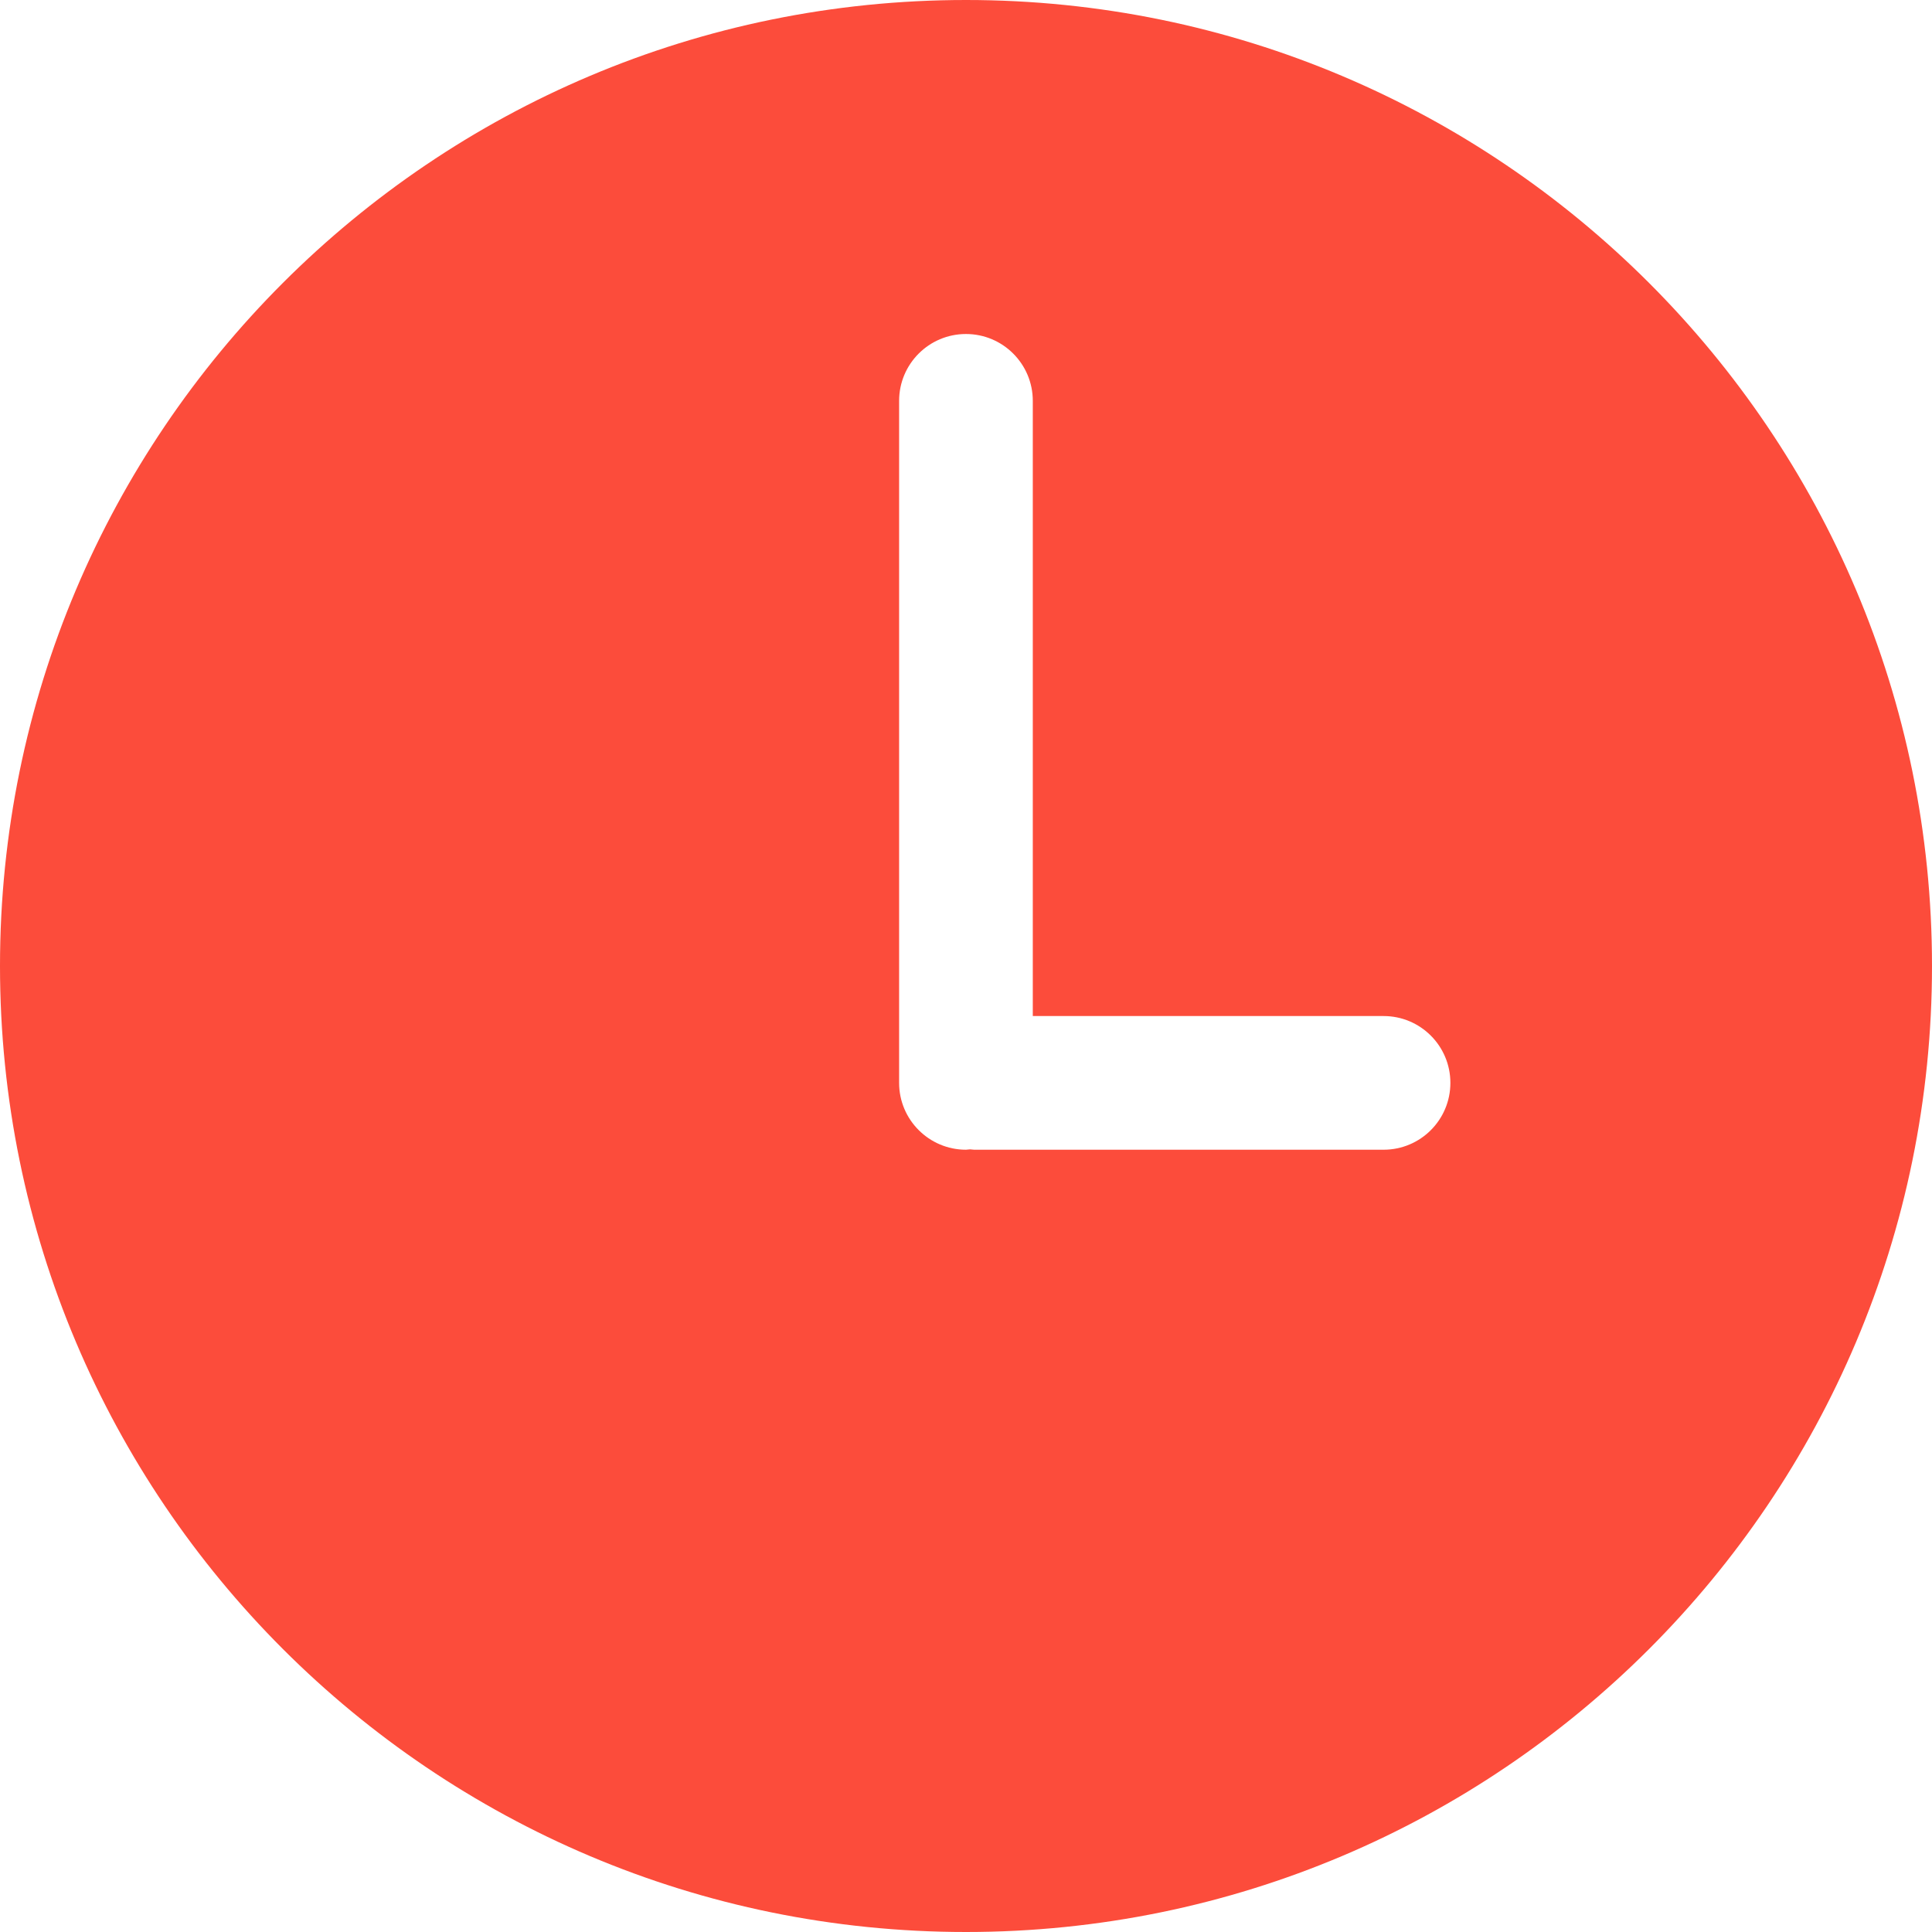
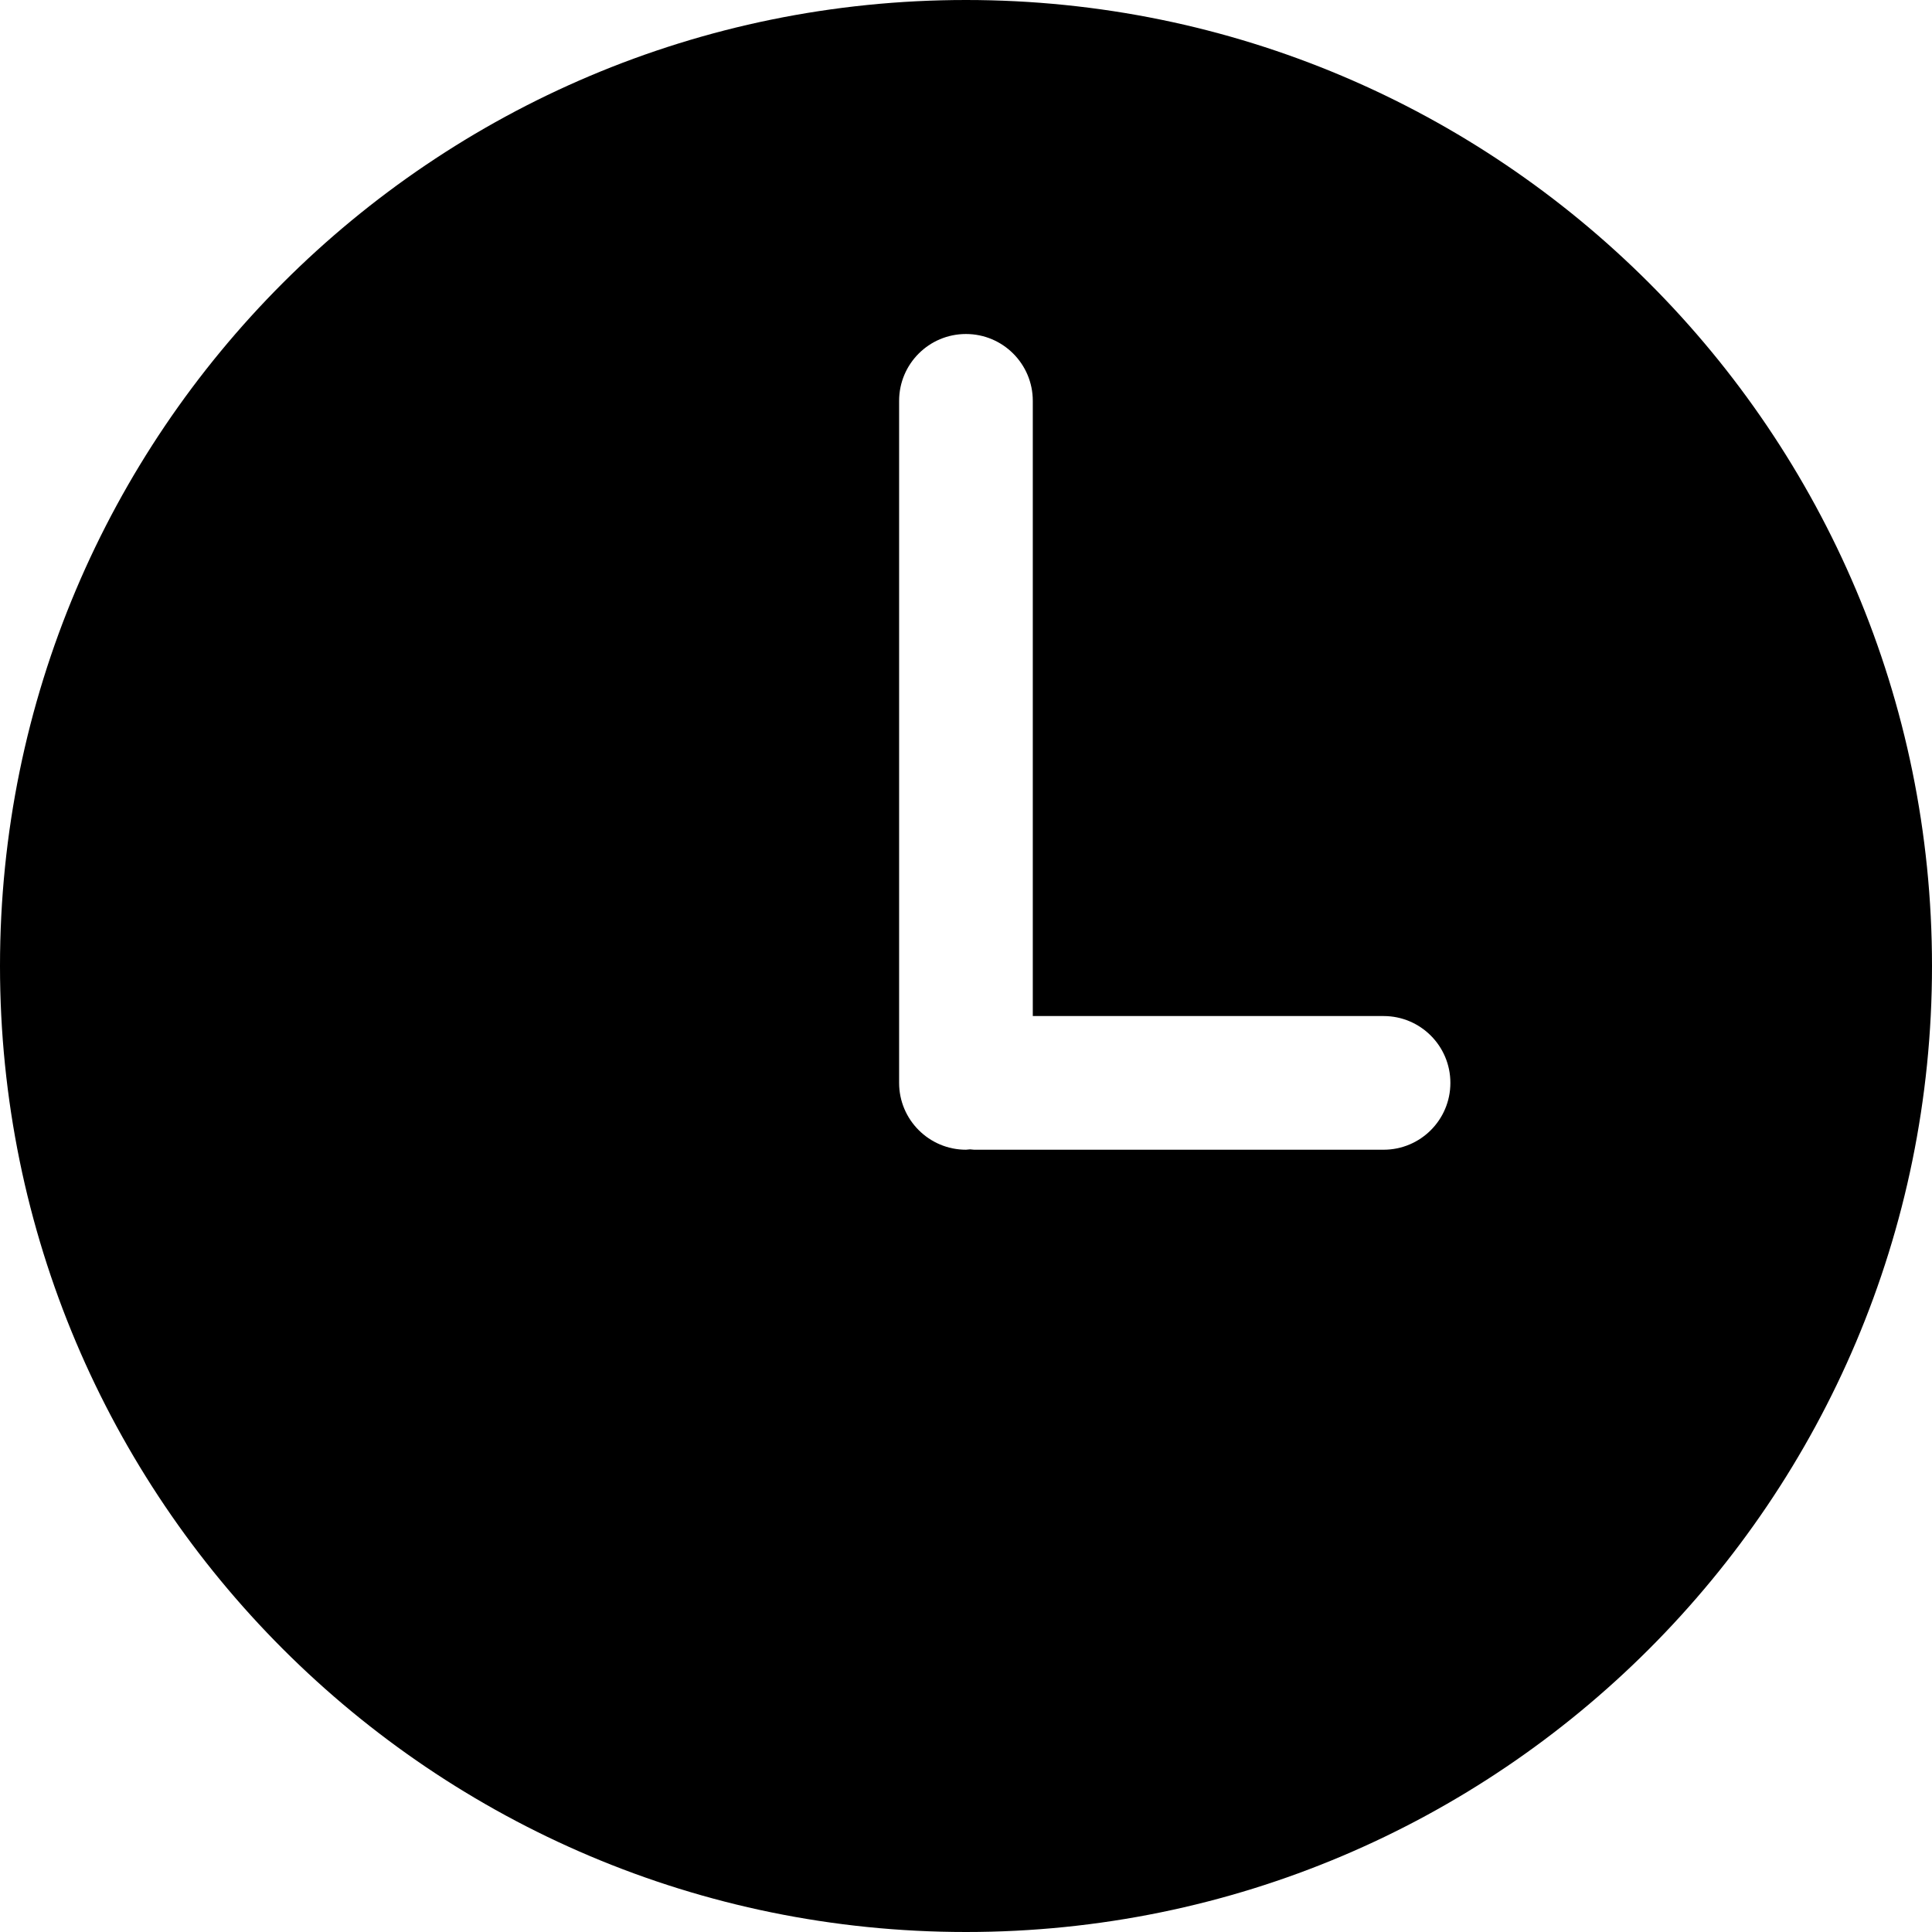
- <svg xmlns="http://www.w3.org/2000/svg" width="21" height="21" viewBox="0 0 21 21">
-   <g>
-     <g>
-       <path fill="#fc4c3b" d="M21 10.5C21 16.298 16.299 21 10.5 21 4.7 21 0 16.298 0 10.5 0 4.7 4.7 0 10.5 0 16.299 0 21 4.701 21 10.5zm-5.235 1.27a.726.726 0 0 0-.726-.726h-3.813V4.357a.726.726 0 0 0-1.453 0v7.414c0 .4.326.726.727.726.015 0 .029-.004.044-.004.015 0 .029.004.044.004h4.451a.726.726 0 0 0 .726-.726z" />
-     </g>
-   </g>
+ <svg viewBox="0 0 21 21">
+   <path d="M21 10.5C21 16.298 16.299 21 10.5 21 4.7 21 0 16.298 0 10.5 0 4.7 4.7 0 10.5 0 16.299 0 21 4.701 21 10.5zm-5.235 1.27a.726.726 0 0 0-.726-.726h-3.813V4.357a.726.726 0 0 0-1.453 0v7.414c0 .4.326.726.727.726.015 0 .029-.004.044-.004.015 0 .029.004.044.004h4.451a.726.726 0 0 0 .726-.726z" />
</svg>
